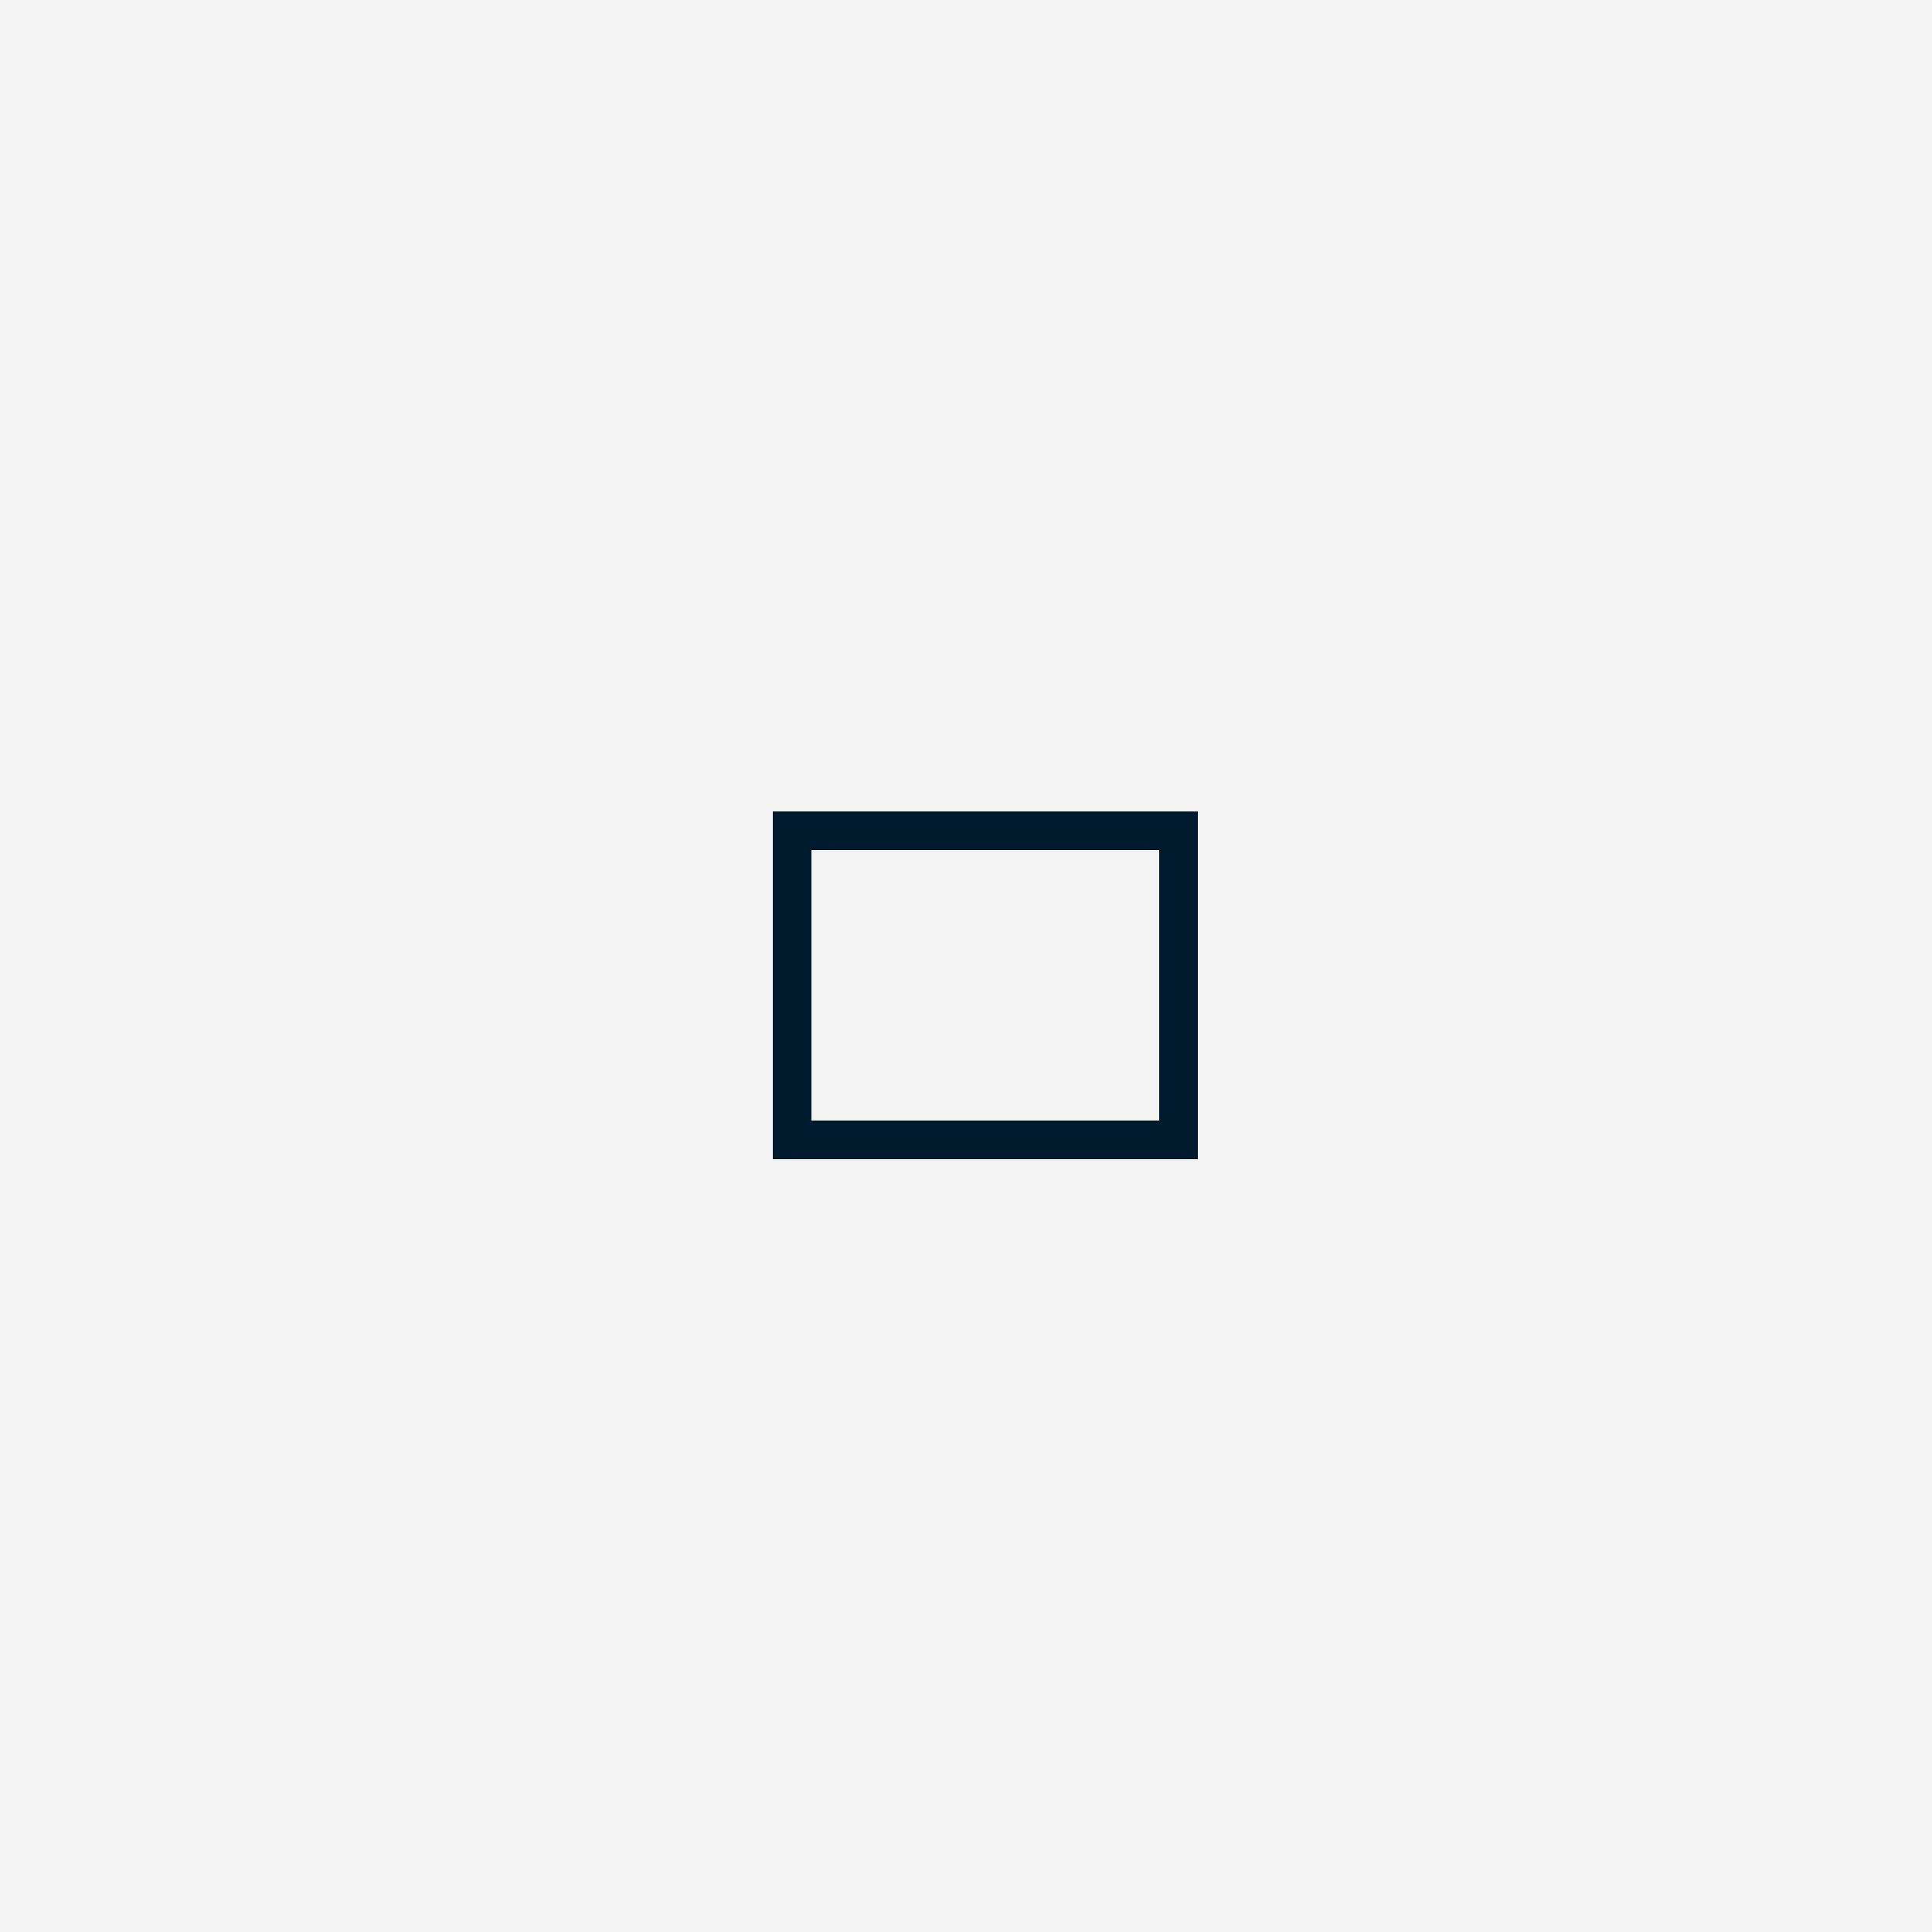
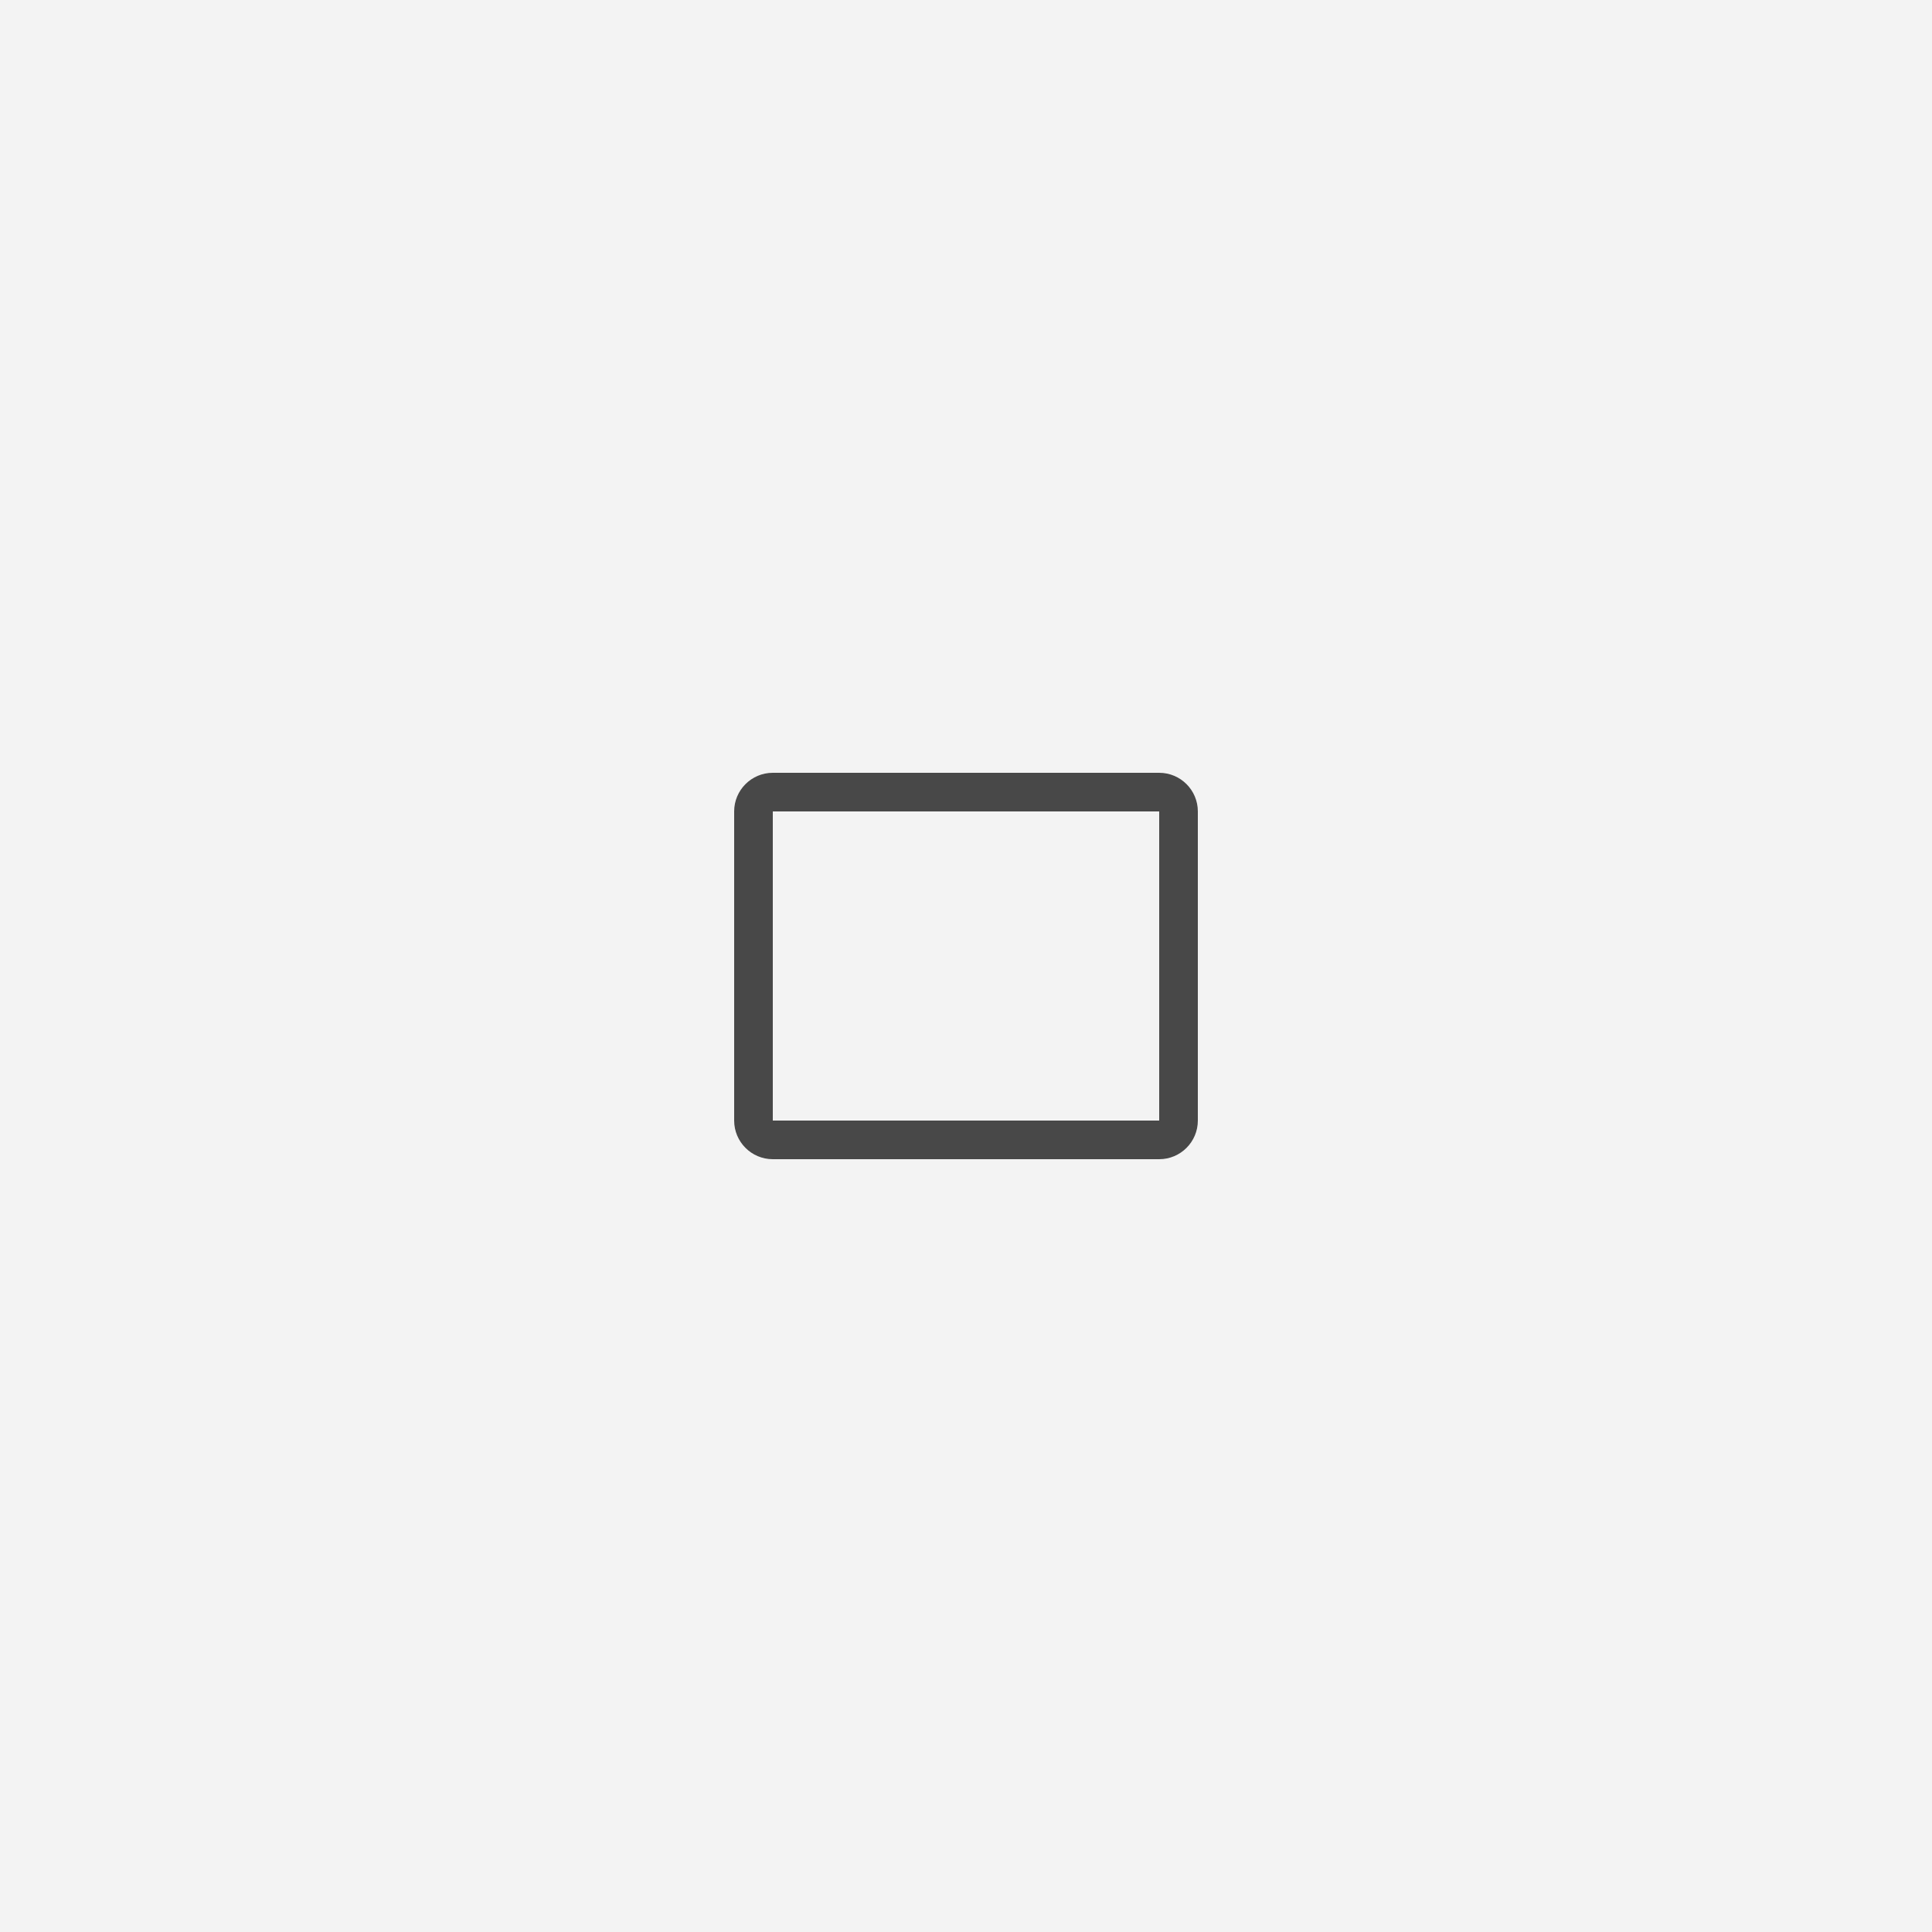
<svg xmlns="http://www.w3.org/2000/svg" width="50px" height="50px" viewBox="0 0 50 50" version="1.1">
-   <g id="页面-1" stroke="none" stroke-width="1" fill="none" fill-rule="evenodd">
-     <g id="第三方标题栏40-24" transform="translate(-1441, -333)">
-       <g id="dark-50" transform="translate(1231, 31)">
-         <g id="maximize_hover" transform="translate(210, 302)">
-           <rect id="Rectangle-11" fill-opacity="0.05" fill="#000000" x="0" y="0" width="50" height="50" />
-           <path d="M31,21 L31,30 L20,30 L20,21 L31,21 Z M30,22 L21,22 L21,29 L30,29 L30,22 Z" id="maximize_normal" fill="#001A2E" />
-         </g>
+   <g id="分屏/水印/三方标题栏" stroke="none" stroke-width="1" fill="none" fill-rule="evenodd">
+     <g id="dark-50" transform="translate(-212, -301)" fill="#000000">
+       <g id="maximize_hover" transform="translate(212, 301)">
+         <rect id="Rectangle-11" fill-opacity="0.05" x="0" y="0" width="50" height="50" />
+         <path d="M30,20 C30.552,20 31,20.448 31,21 L31,29 C31,29.552 30.552,30 30,30 L20,30 C19.448,30 19,29.552 19,29 L19,21 C19,20.448 19.448,20 20,20 Z M30,21 L20,21 L20,29 L30,29 L30,21 Z" id="maximize_normal" fill-opacity="0.7" fill-rule="nonzero" />
      </g>
    </g>
  </g>
</svg>
